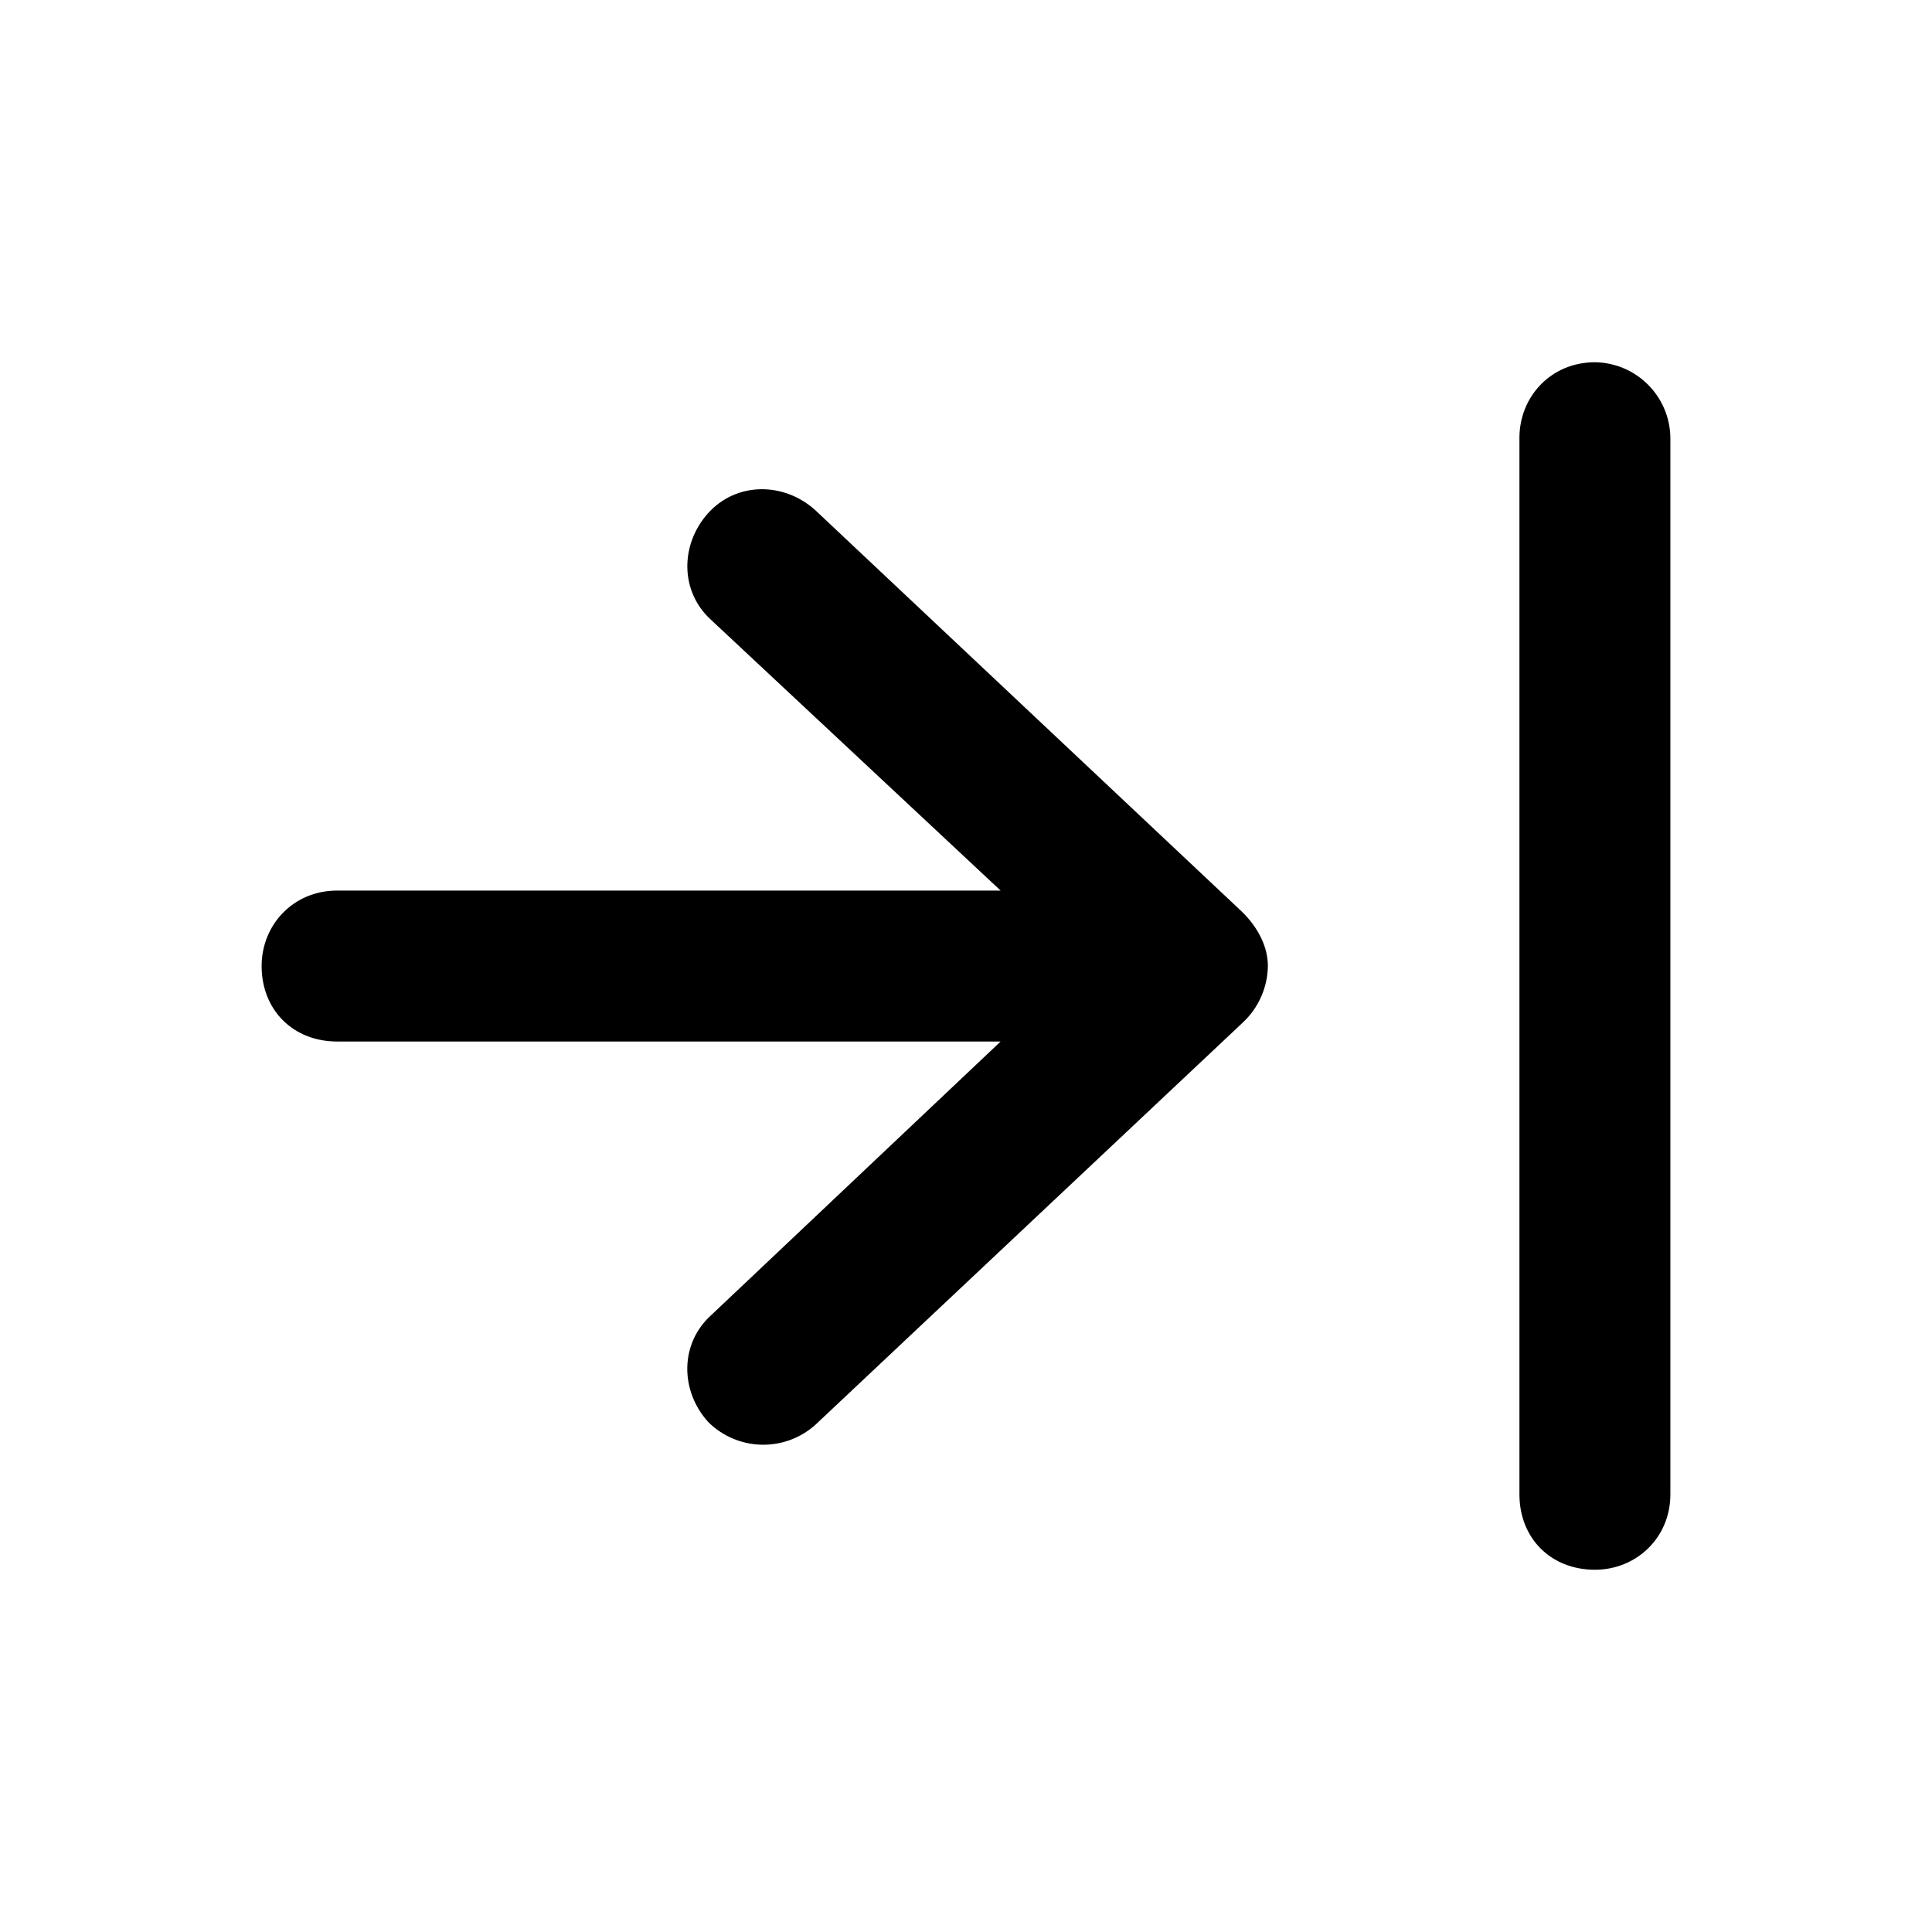
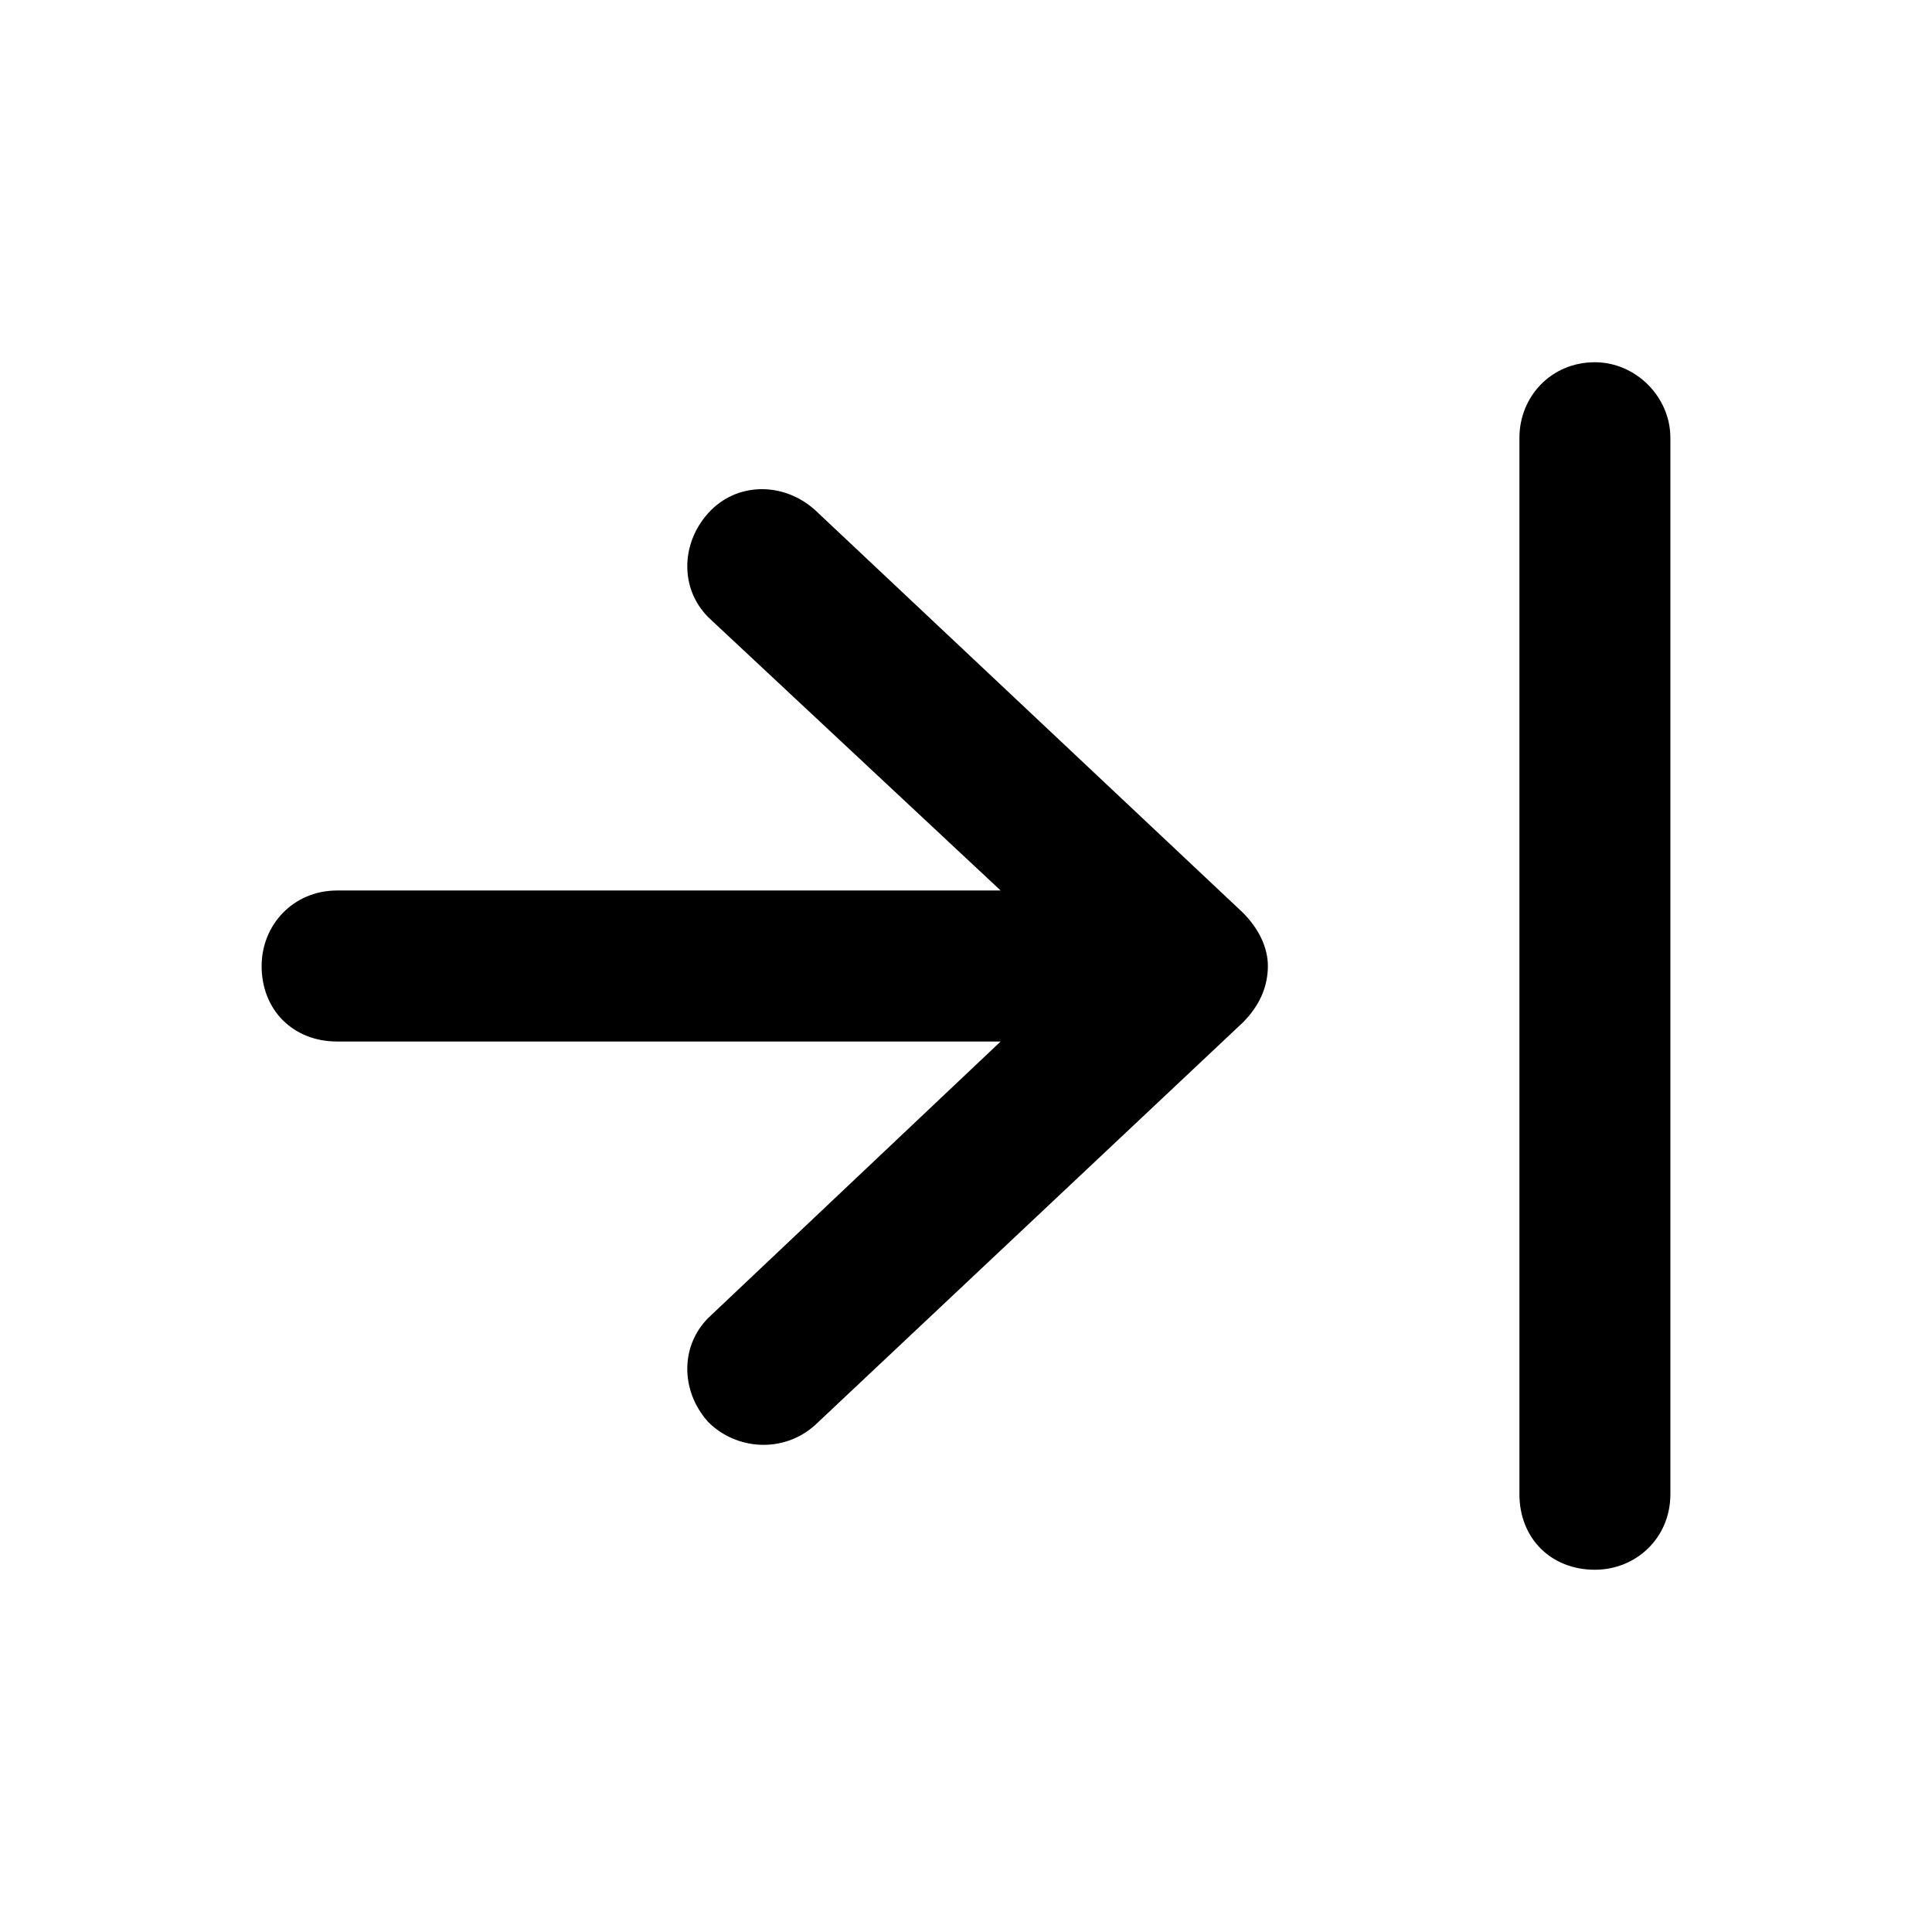
- <svg xmlns="http://www.w3.org/2000/svg" width="24" height="24" fill="currentColor" class="icon-arrow-right-to-line-outline" viewBox="0 0 24 24">
-   <path d="M20.75 5.438v13.125c0 .546-.43.937-.937.937-.547 0-.938-.39-.938-.937V5.438c0-.508.39-.938.938-.938a.95.95 0 0 1 .937.938m-5.312 7.265-5.313 5a.97.97 0 0 1-1.328-.039c-.352-.39-.352-.977.039-1.328l3.594-3.398H4.188c-.547 0-.938-.391-.938-.938 0-.508.39-.937.938-.937h8.242l-3.594-3.36c-.39-.351-.39-.937-.04-1.328.352-.39.938-.39 1.329-.04l5.313 5c.195.196.312.43.312.665a.98.98 0 0 1-.312.703" />
+ <svg xmlns="http://www.w3.org/2000/svg" width="24" height="24" fill="currentcolor" class="icon-arrow-right-to-line-outline" viewBox="0 0 24 24">
+   <path d="M20.75 5.438V18.562C20.75 19.109 20.32 19.5 19.812 19.5C19.266 19.5 18.875 19.109 18.875 18.562V5.438C18.875 4.93 19.266 4.5 19.812 4.5C20.32 4.5 20.75 4.93 20.75 5.438ZM15.438 12.703L10.125 17.703C9.734 18.055 9.148 18.016 8.797 17.664C8.445 17.273 8.445 16.688 8.836 16.336L12.43 12.938H9.188H4.188C3.641 12.938 3.25 12.547 3.25 12C3.25 11.492 3.641 11.062 4.188 11.062H9.188H12.43L8.836 7.703C8.445 7.352 8.445 6.766 8.797 6.375C9.148 5.984 9.734 5.984 10.125 6.336L15.438 11.336C15.633 11.531 15.75 11.766 15.75 12C15.75 12.273 15.633 12.508 15.438 12.703Z" />
</svg>
